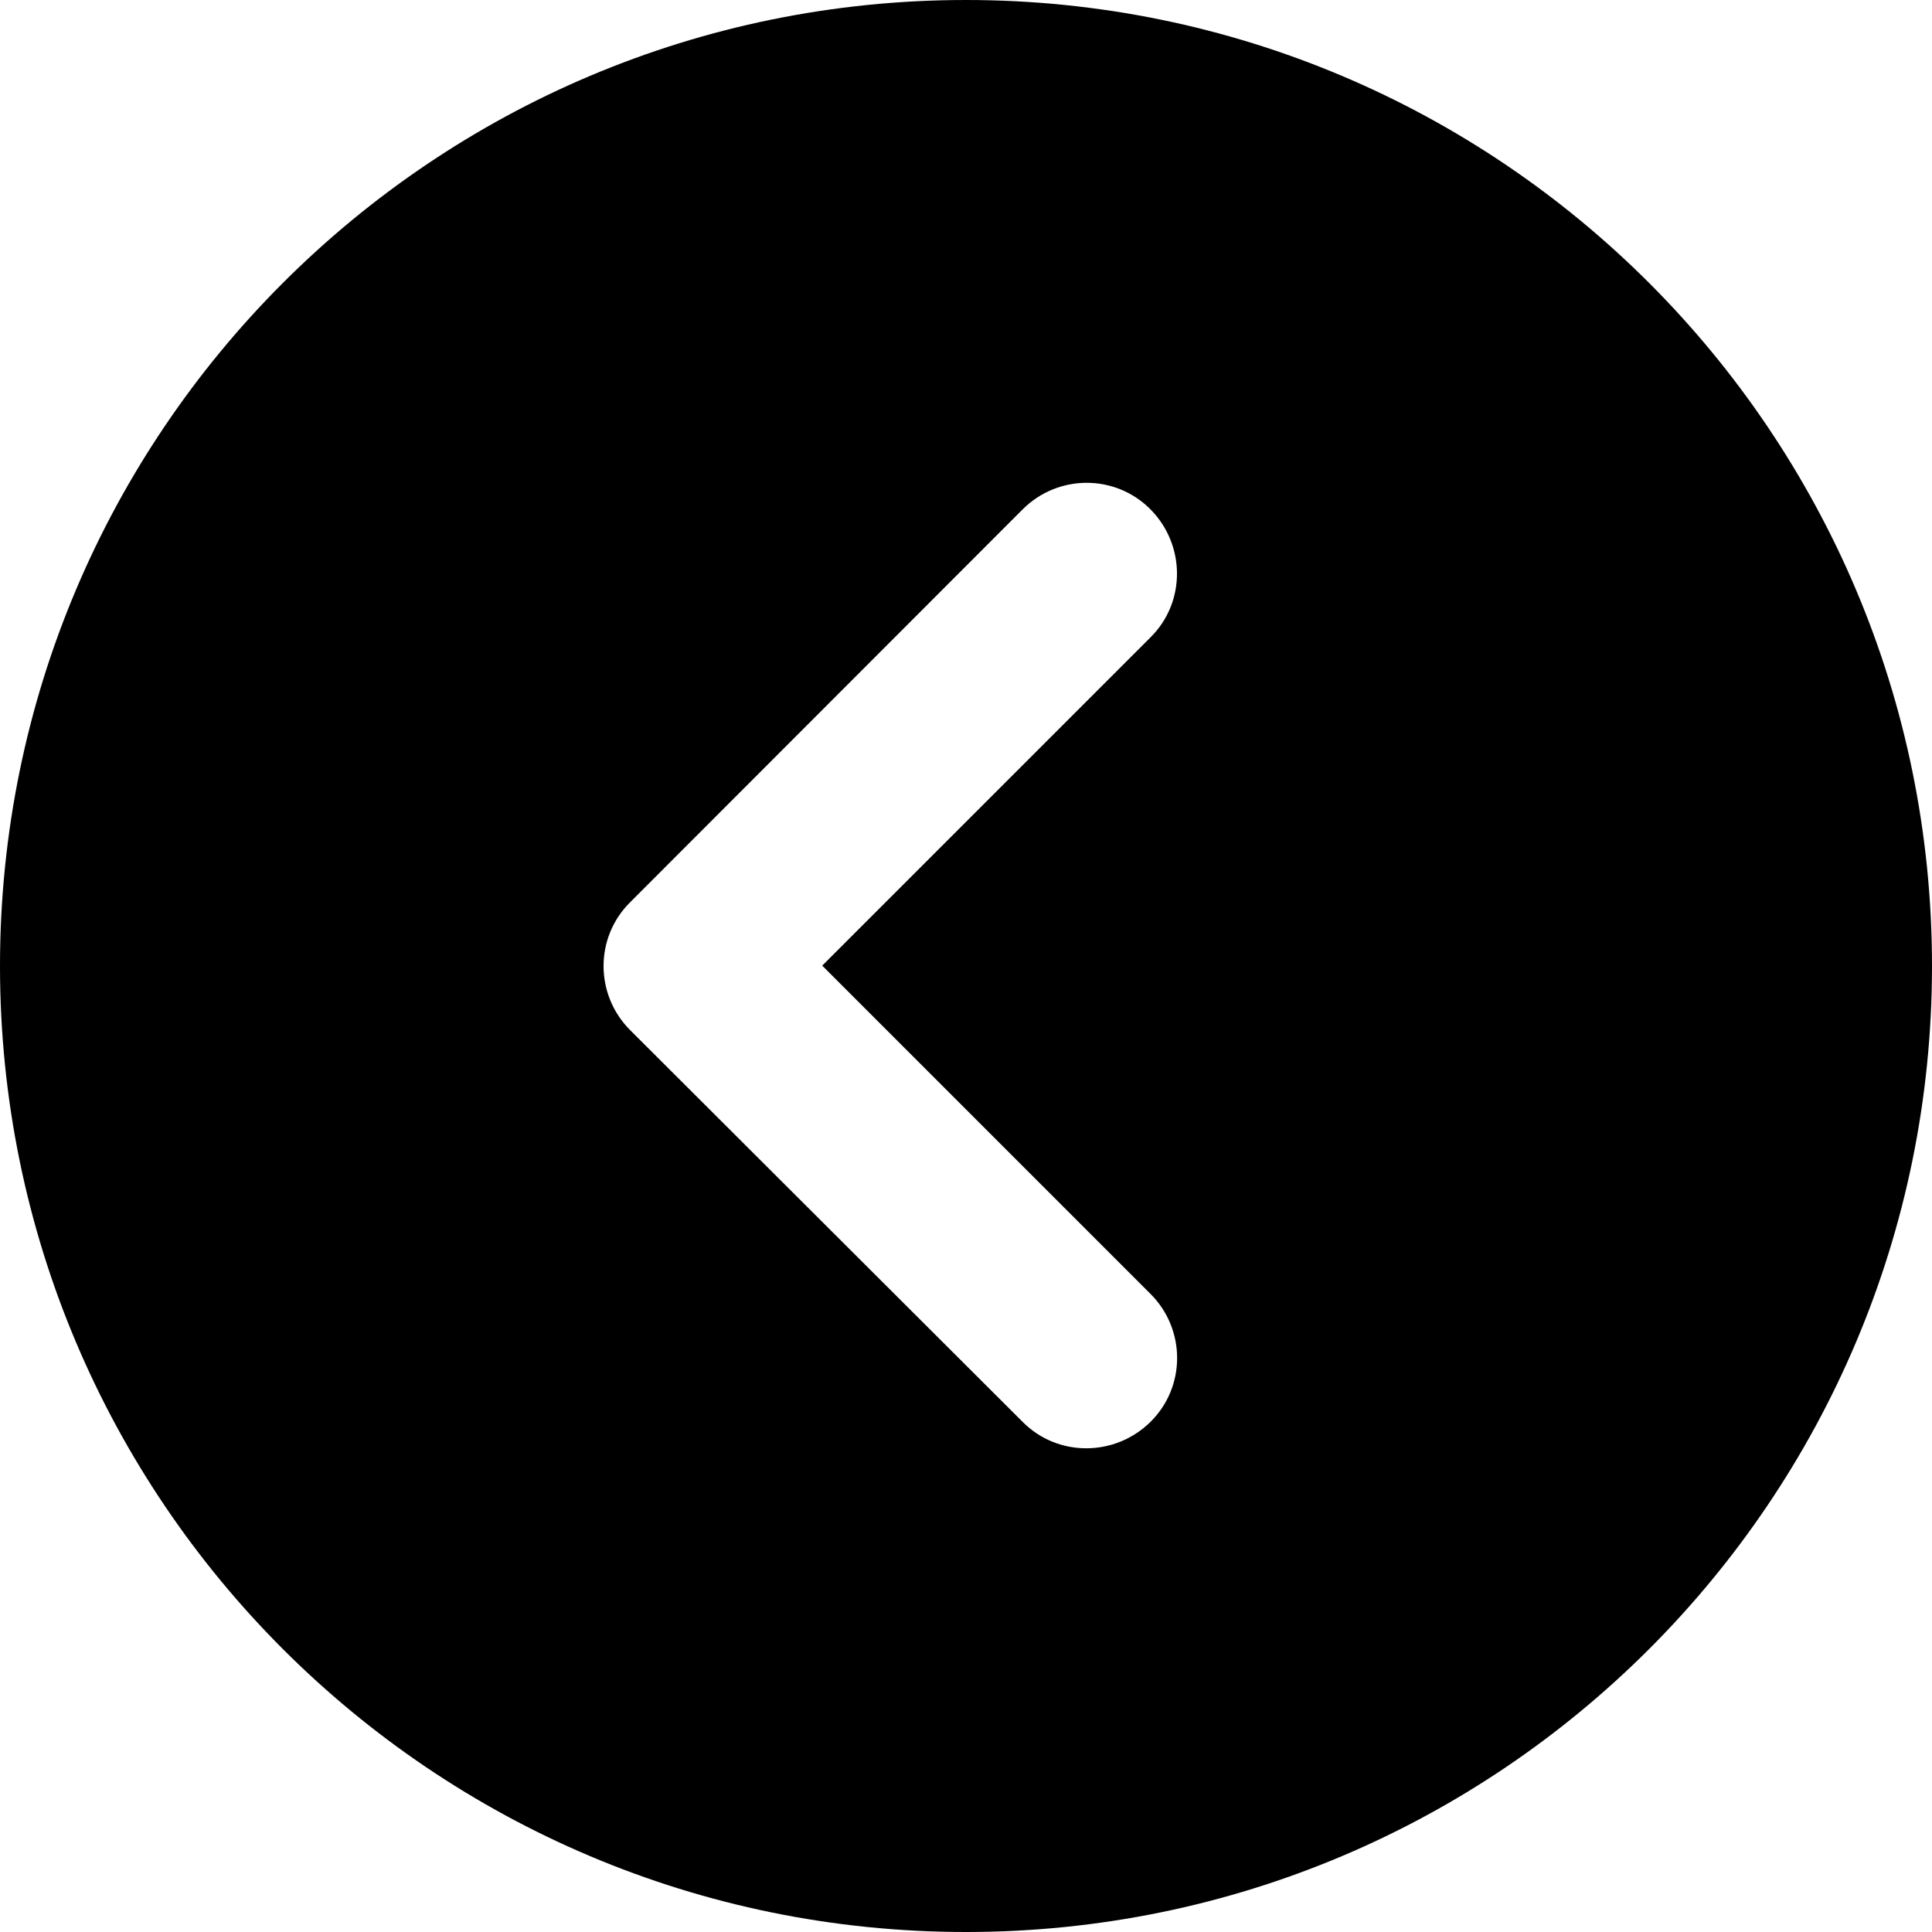
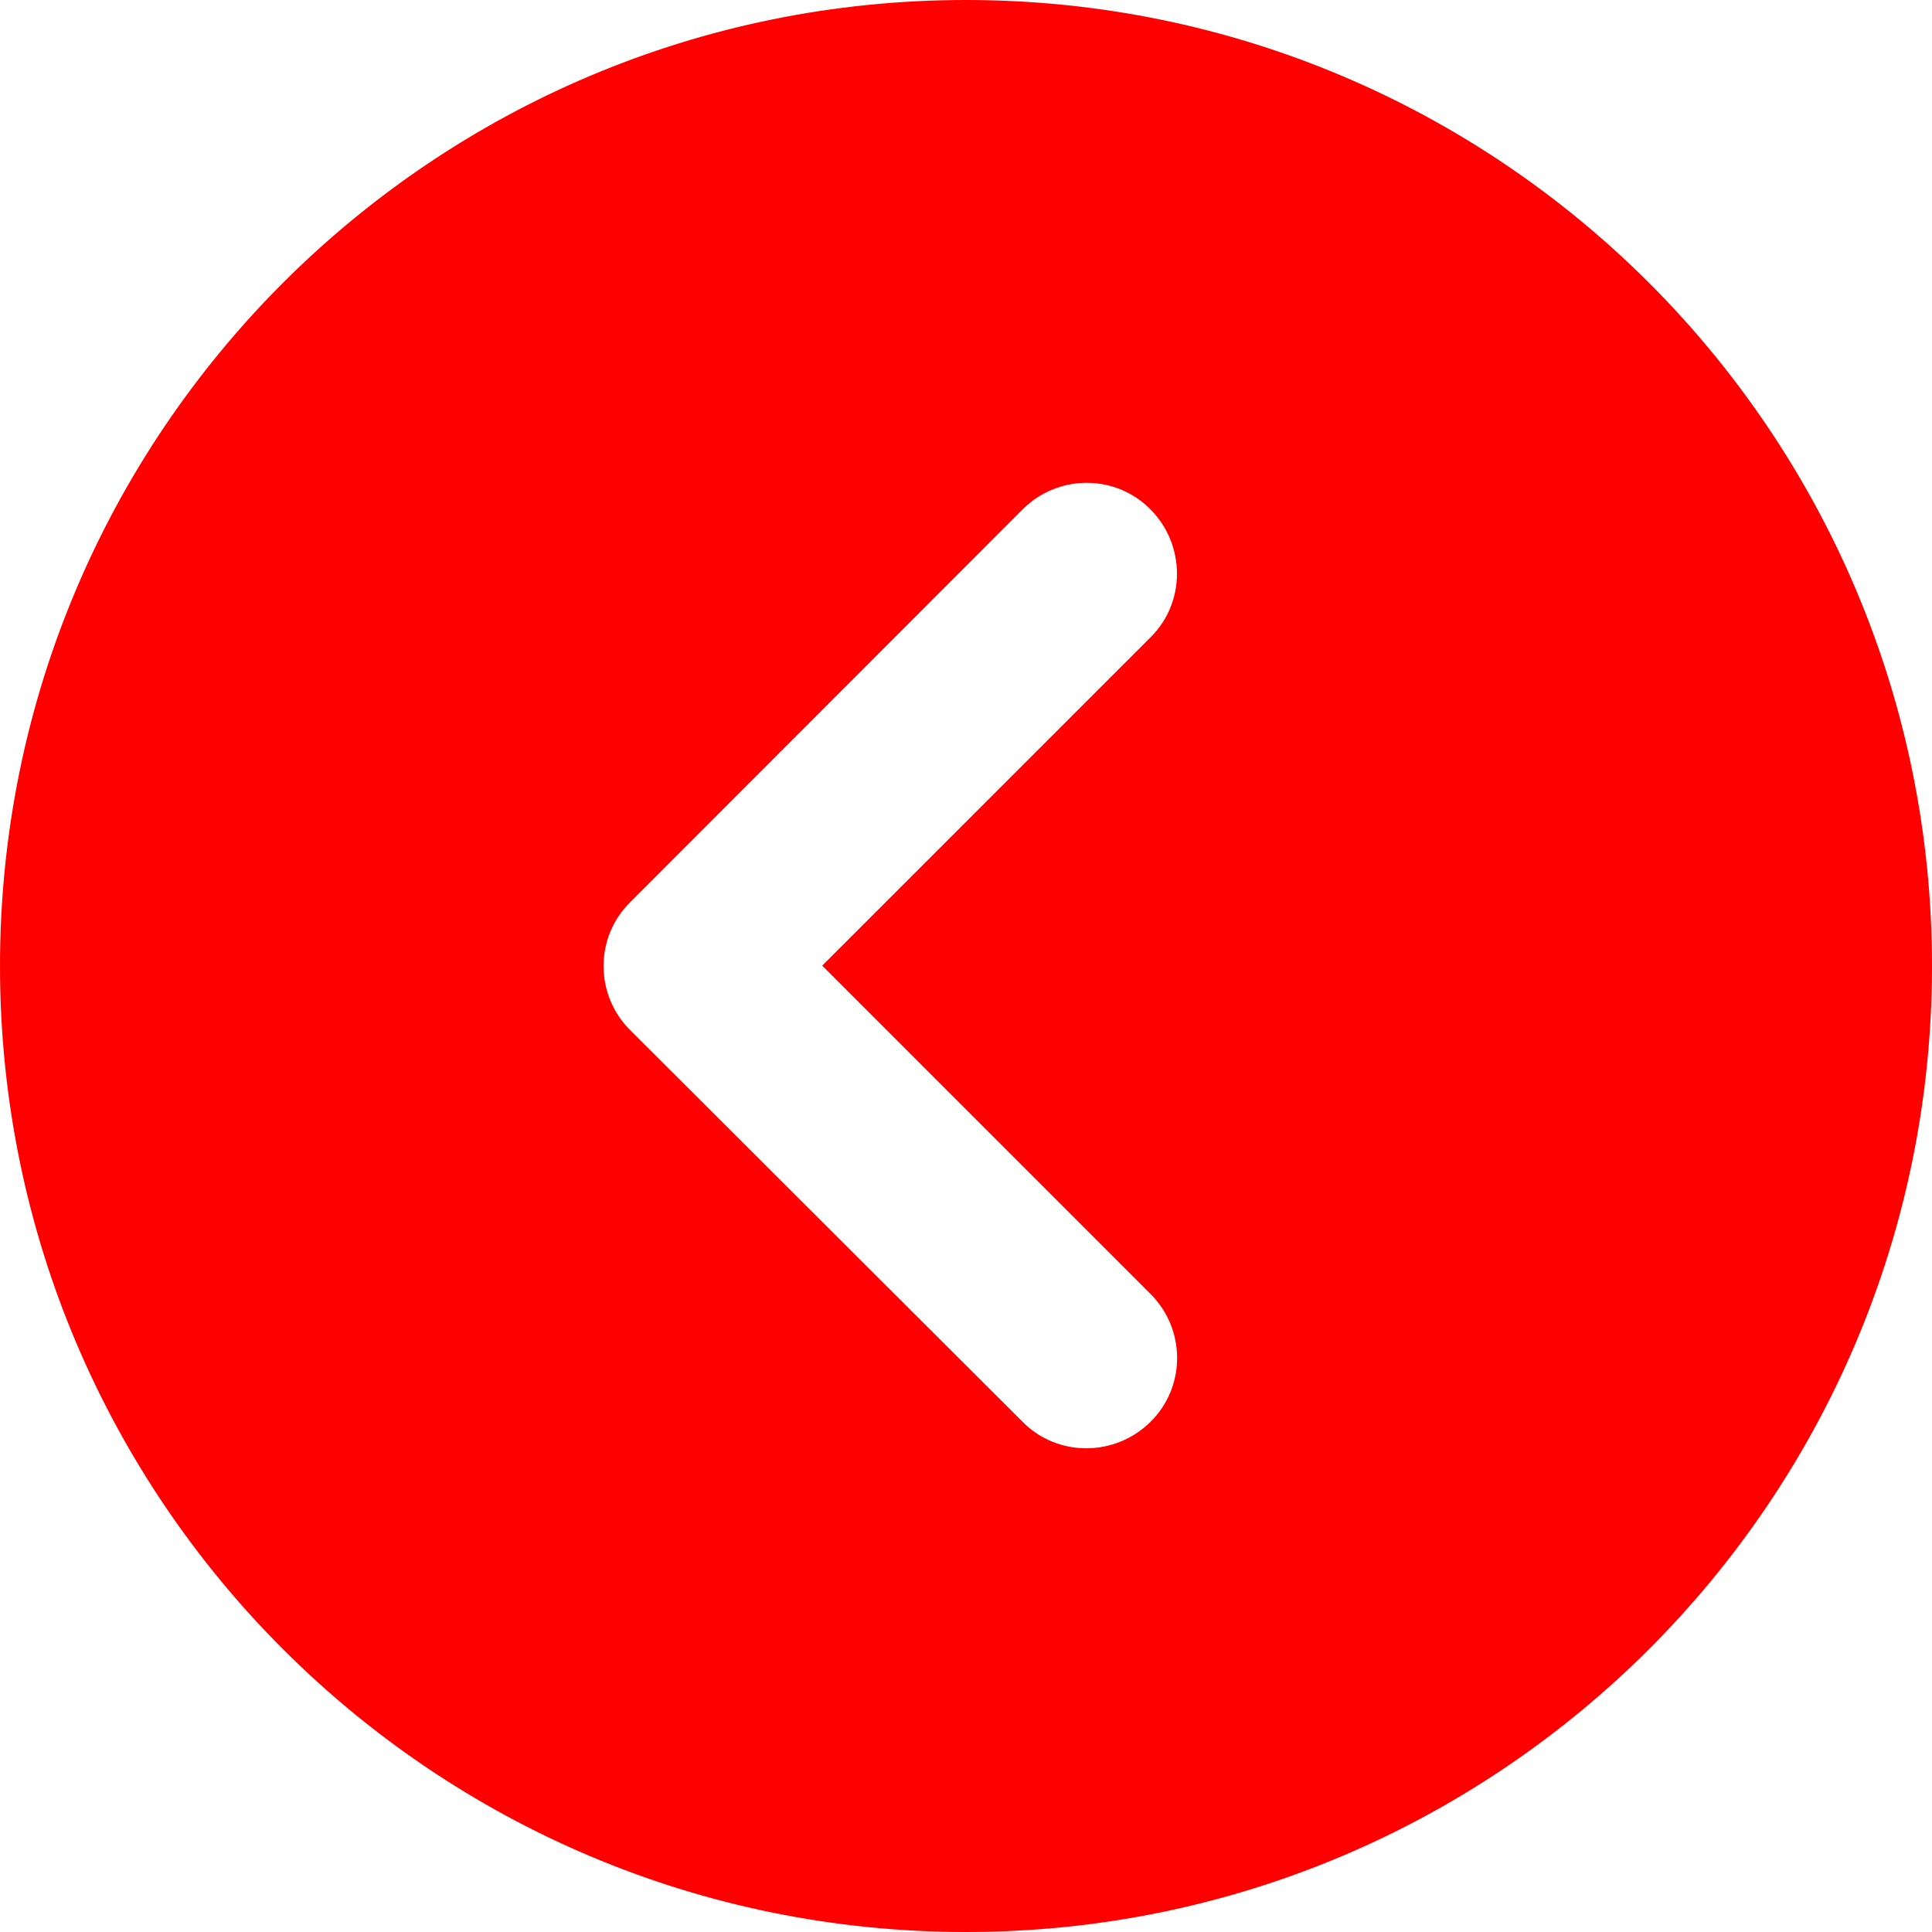
- <svg xmlns="http://www.w3.org/2000/svg" viewBox="0 0 512 512">
+ <svg xmlns="http://www.w3.org/2000/svg" viewBox="0 0 512 512" fill="red">
  <path d="M512 256C512 114.6 397.4 0 256 0S0 114.6 0 256S114.6 512 256 512s256-114.6 256-256zM271 135c9.4-9.4 24.6-9.4 33.9 0s9.4 24.6 0 33.9l-87 87 87 87c9.4 9.4 9.4 24.6 0 33.9s-24.6 9.4-33.9 0L167 273c-9.4-9.4-9.4-24.6 0-33.9L271 135z" />
</svg>
